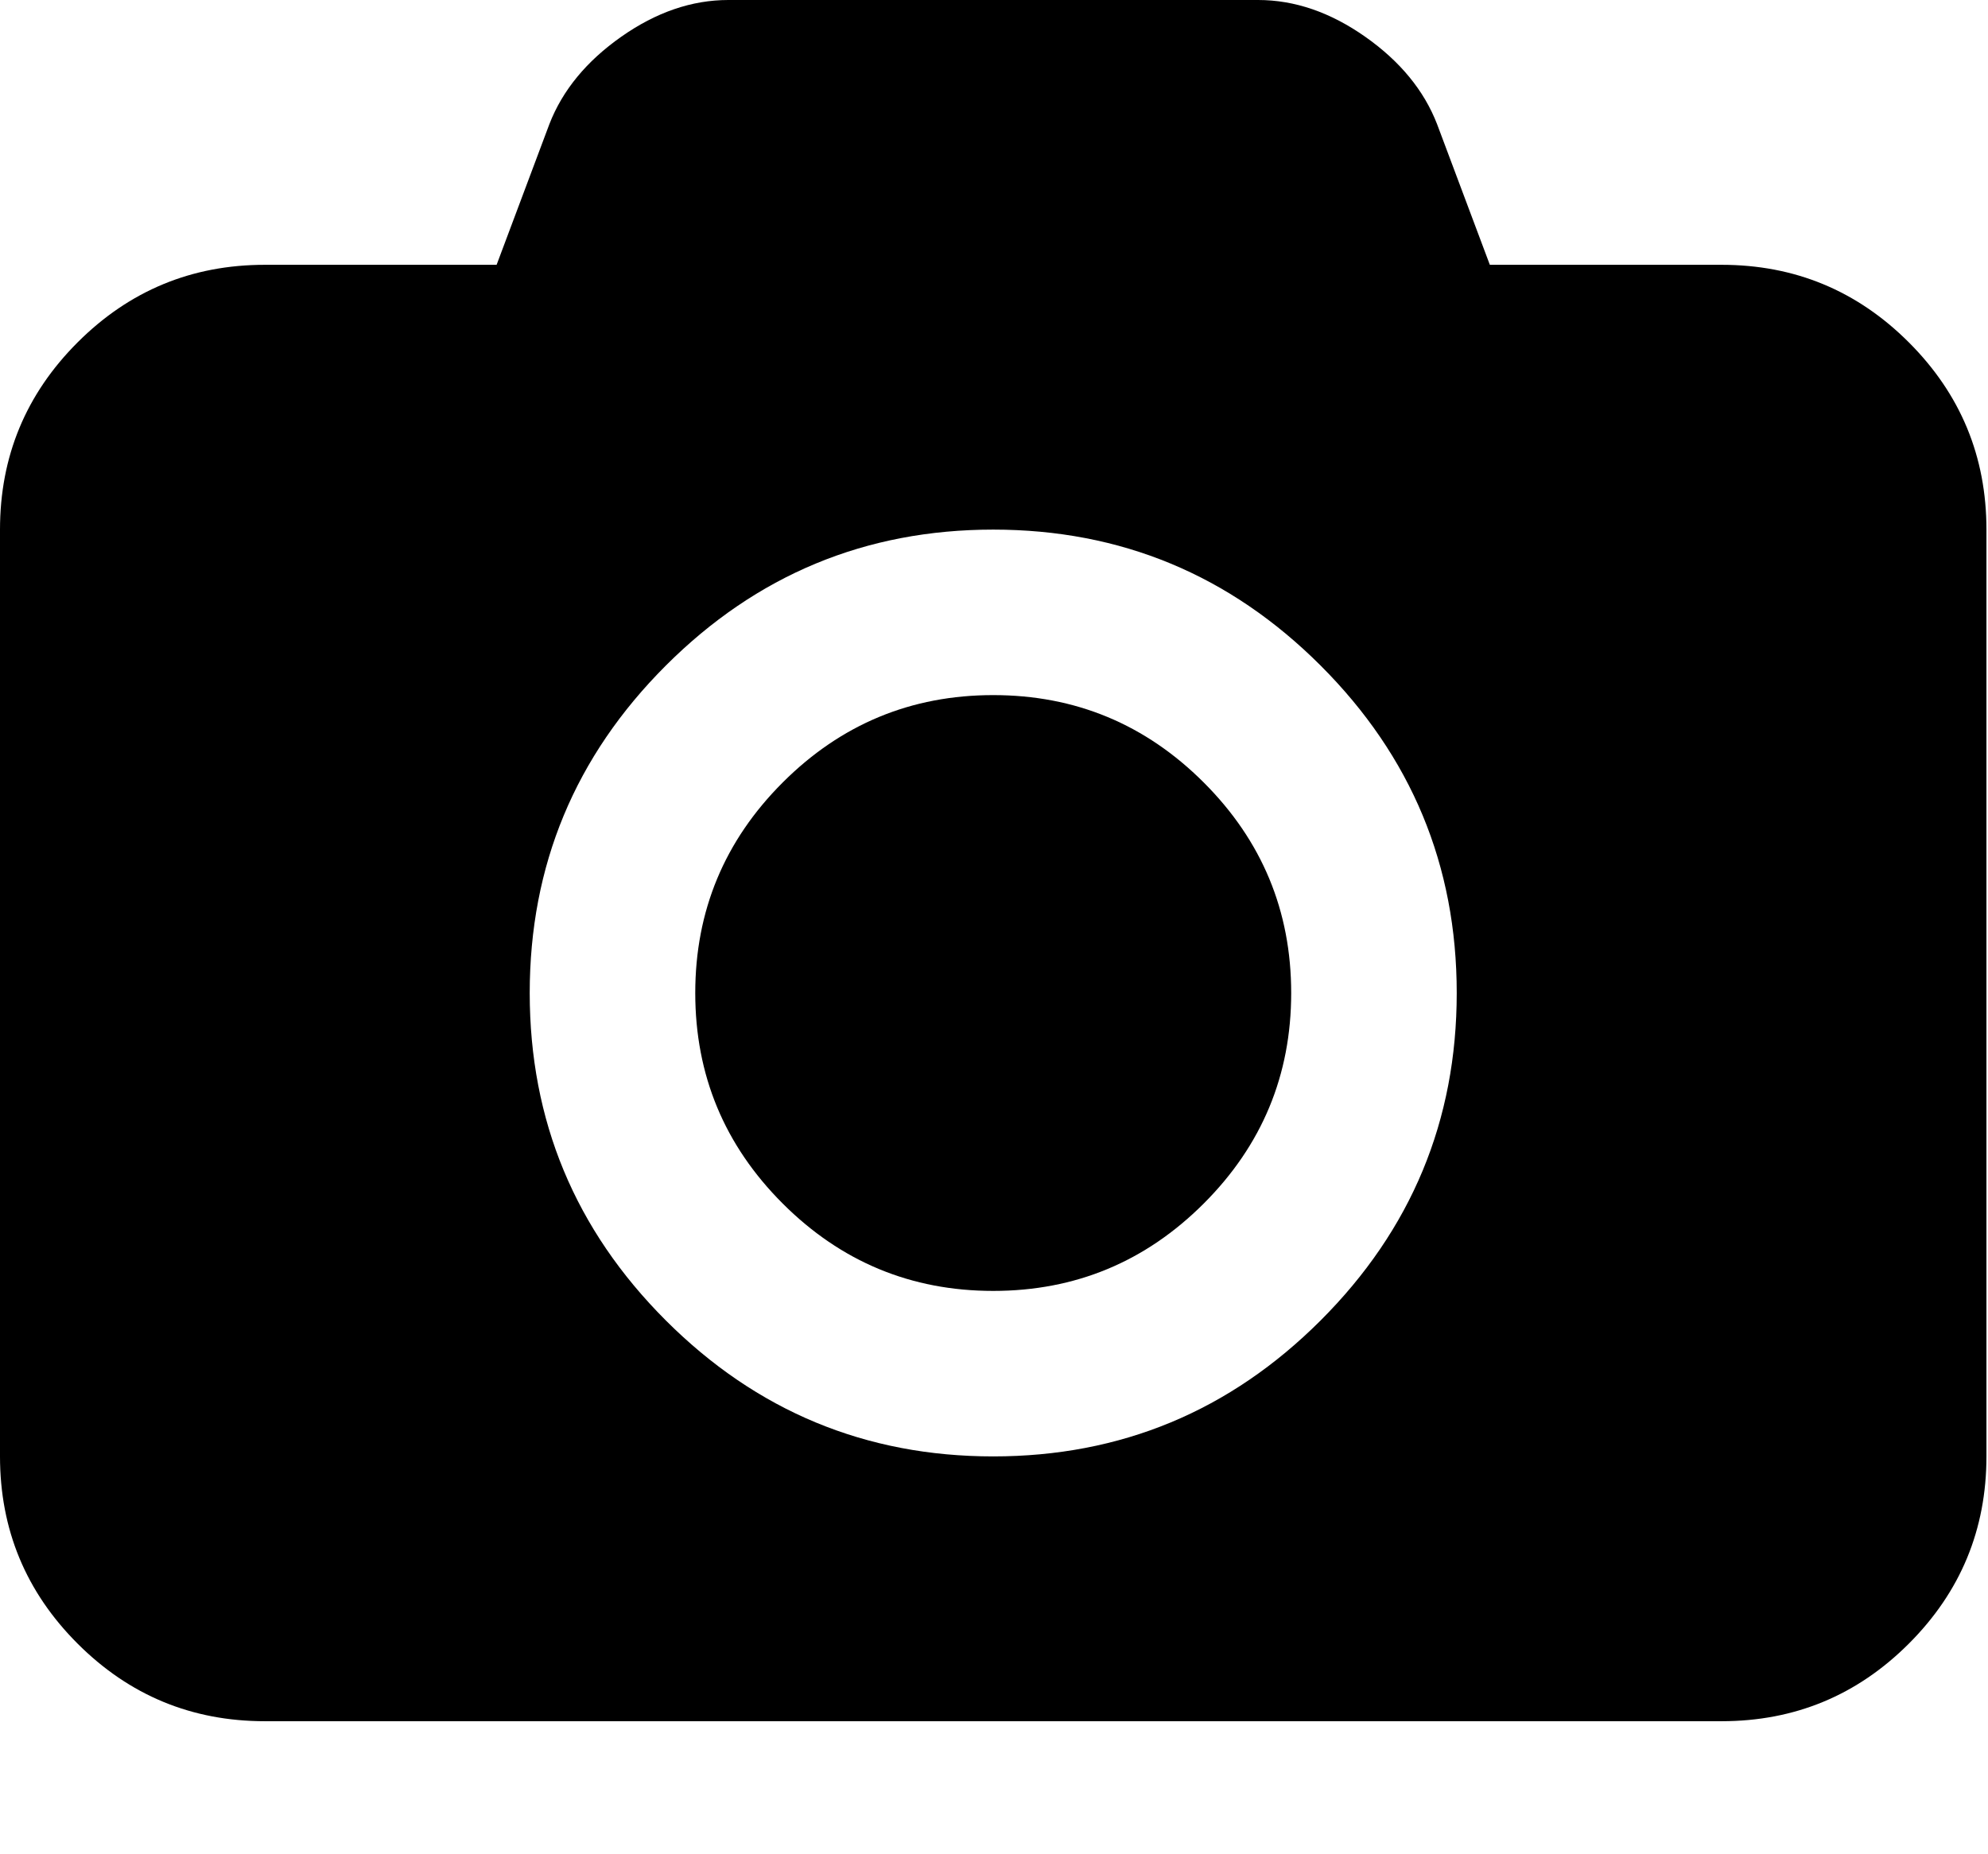
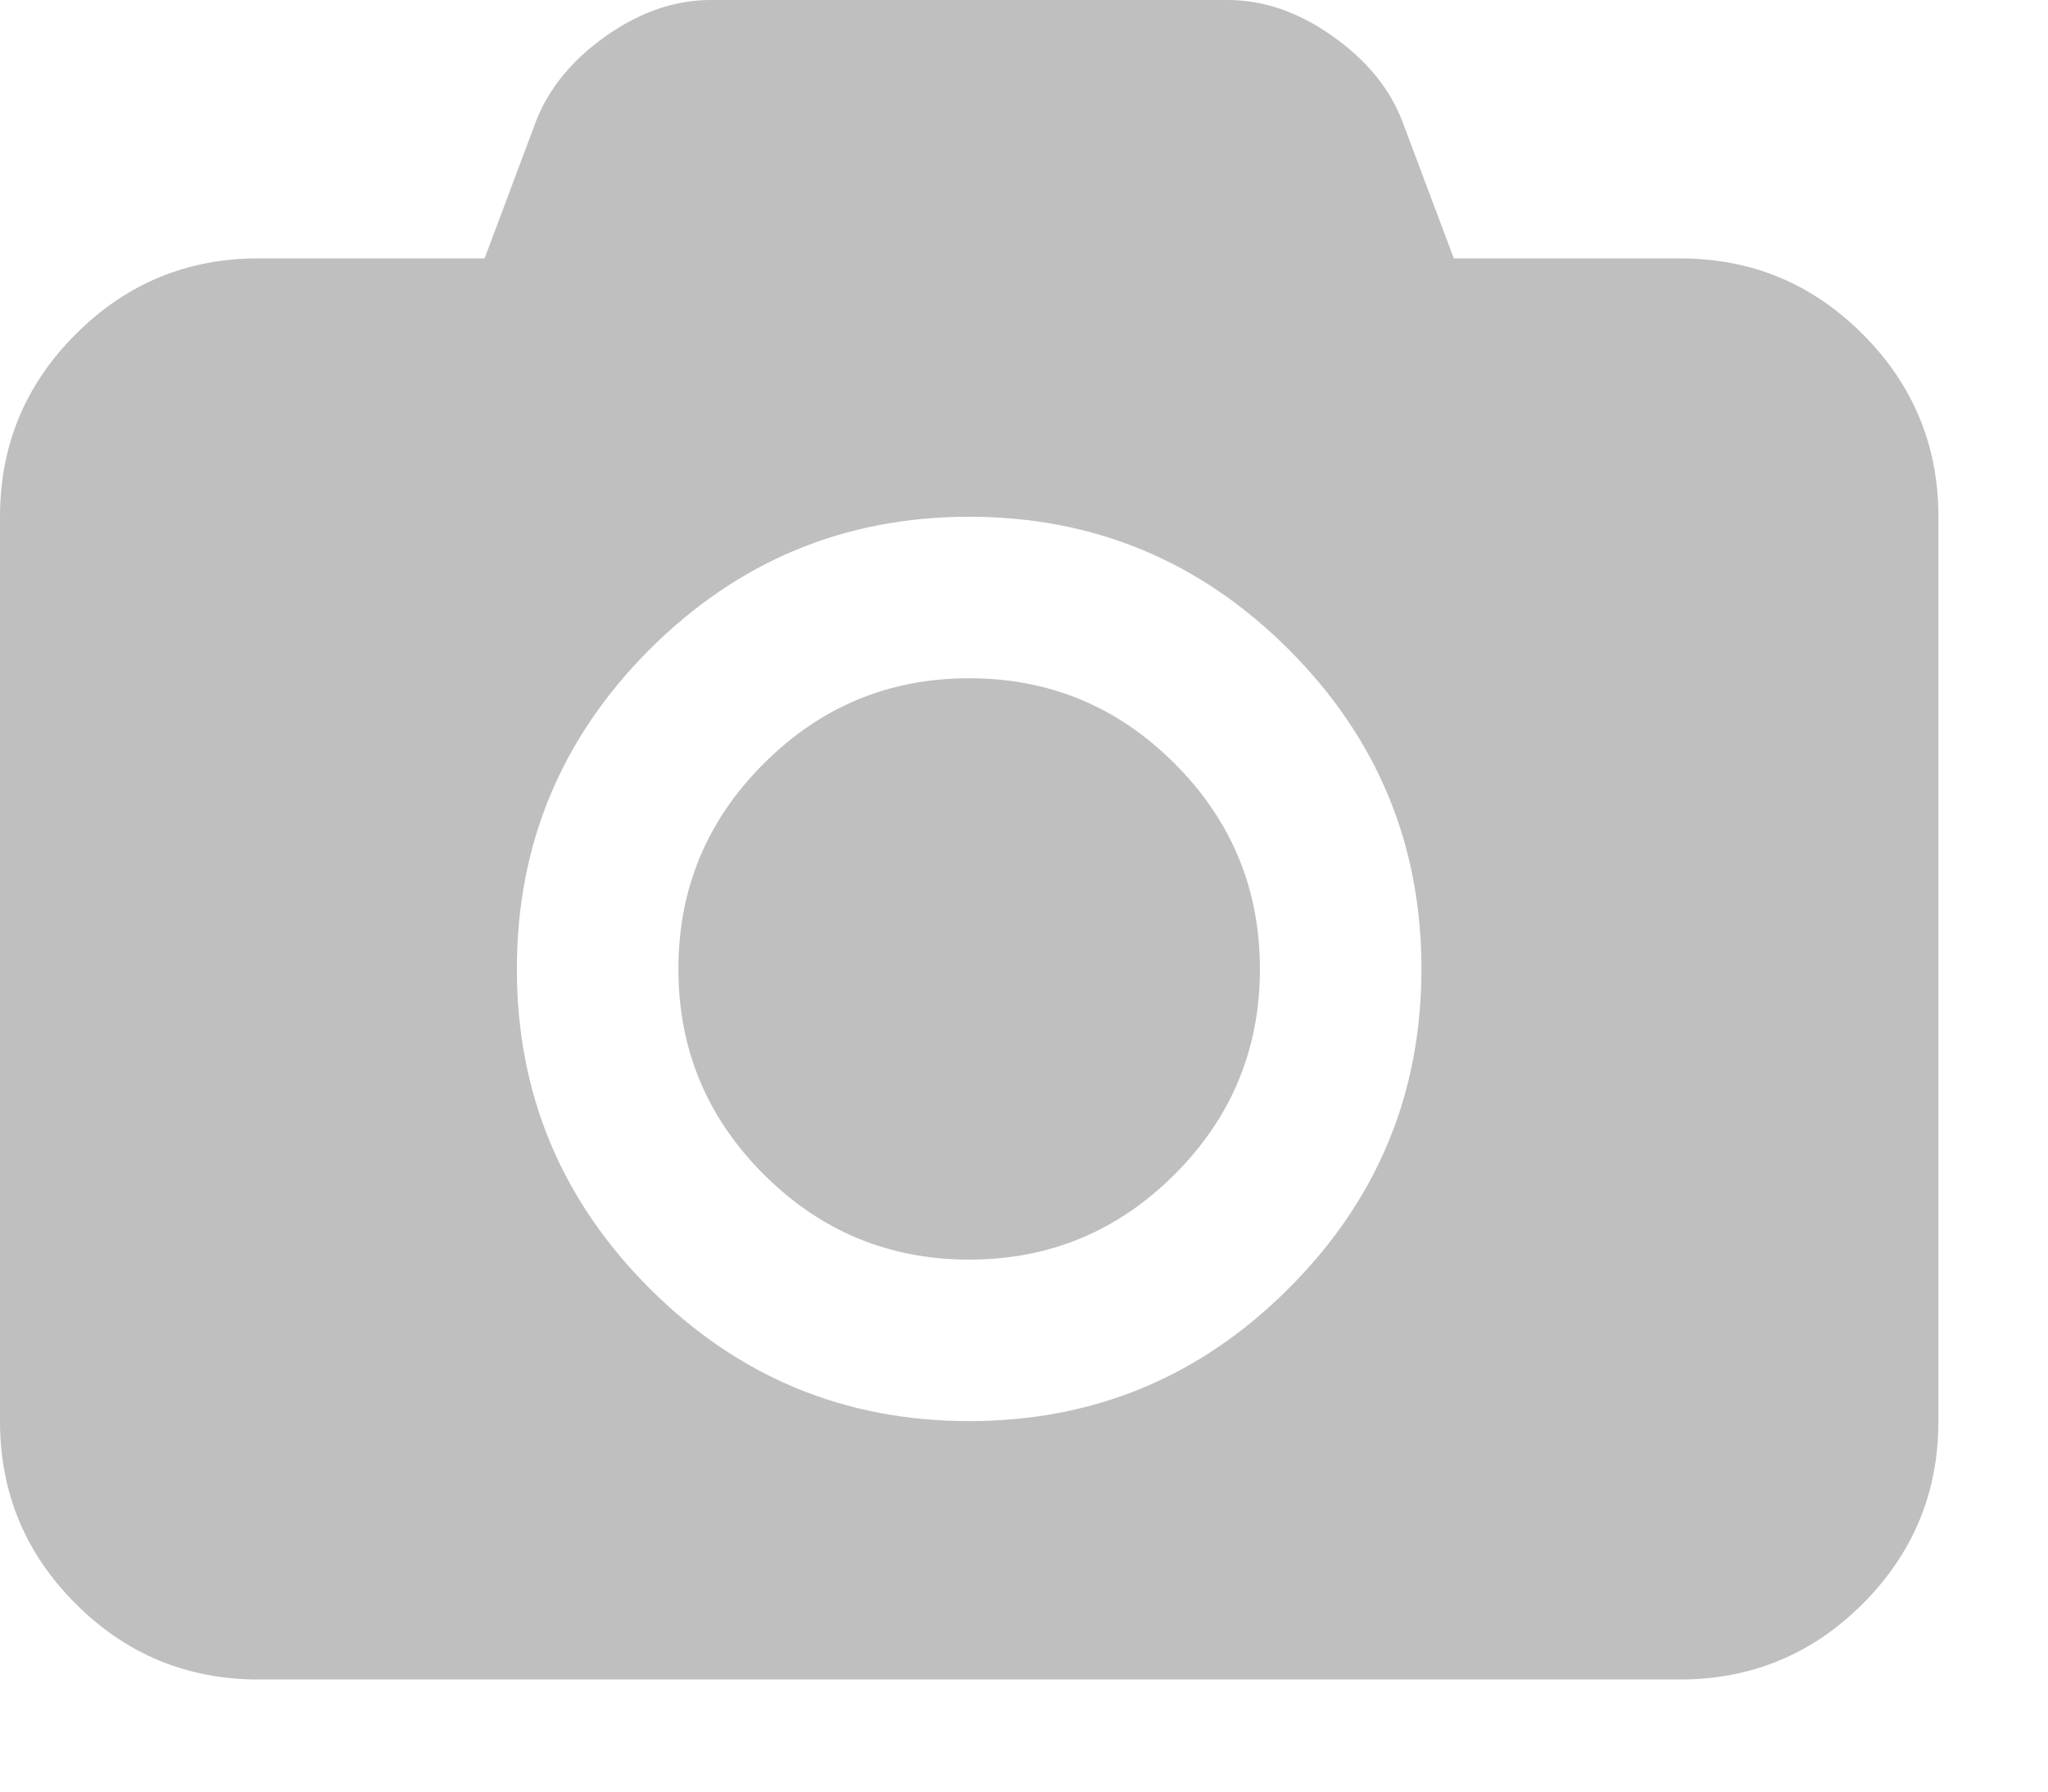
- <svg xmlns="http://www.w3.org/2000/svg" t="1541983597015" class="icon" style="" viewBox="0 0 1098 1024" version="1.1" p-id="4111" width="214.453" height="200">
-   <defs>
-     <style type="text/css" />
-   </defs>
-   <path d="M548.571 384q68 0 116.286 48.286t48.286 116.286-48.286 116.286-116.286 48.286-116.286-48.286-48.286-116.286 48.286-116.286 116.286-48.286zM950.857 146.286q60.571 0 103.429 42.857t42.857 103.429l0 512q0 60.571-42.857 103.429t-103.429 42.857l-804.571 0q-60.571 0-103.429-42.857t-42.857-103.429l0-512q0-60.571 42.857-103.429t103.429-42.857l128 0 29.143-77.714q10.857-28 39.714-48.286t59.143-20.286l292.571 0q30.286 0 59.143 20.286t39.714 48.286l29.143 77.714 128 0zM548.571 804.571q105.714 0 180.857-75.143t75.143-180.857-75.143-180.857-180.857-75.143-180.857 75.143-75.143 180.857 75.143 180.857 180.857 75.143z" p-id="4112" />
+ <svg xmlns="http://www.w3.org/2000/svg" width="16px" height="14px" viewBox="0 0 16 14" version="1.1">
+   <defs />
+   <g id="Page-1" stroke="none" stroke-width="1" fill="none" fill-rule="evenodd">
+     <g id="chat_direct_2" transform="translate(-137, -702)" fill="#BFBFBF" fill-rule="nonzero">
+       <path d="M144.572,707.3 C145.198,707.3 145.733,707.522 146.177,707.967 C146.621,708.411 146.843,708.946 146.843,709.572 C146.843,710.198 146.621,710.733 146.177,711.177 C145.733,711.621 145.198,711.843 144.572,711.843 C143.946,711.843 143.411,711.621 142.967,711.177 C142.522,710.733 142.3,710.198 142.3,709.572 C142.3,708.946 142.522,708.411 142.967,707.967 C143.411,707.522 143.946,707.3 144.572,707.3 Z M150.124,704.019 C150.682,704.019 151.158,704.216 151.552,704.611 C151.946,705.005 152.144,705.481 152.144,706.038 L152.144,713.105 C152.144,713.663 151.946,714.139 151.552,714.533 C151.158,714.927 150.682,715.124 150.124,715.124 L139.019,715.124 C138.462,715.124 137.986,714.927 137.592,714.533 C137.197,714.139 137,713.663 137,713.105 L137,706.038 C137,705.481 137.197,705.005 137.592,704.611 C137.986,704.216 138.462,704.019 139.019,704.019 L140.786,704.019 L141.188,702.946 C141.288,702.689 141.471,702.467 141.736,702.28 C142.002,702.093 142.274,702 142.553,702 L146.591,702 C146.87,702 147.142,702.093 147.407,702.28 C147.673,702.467 147.856,702.689 147.955,702.946 L148.358,704.019 L150.124,704.019 Z M144.572,713.105 C145.545,713.105 146.377,712.76 147.068,712.068 C147.76,711.377 148.105,710.545 148.105,709.572 C148.105,708.599 147.76,707.767 147.068,707.075 C146.377,706.384 145.545,706.038 144.572,706.038 C143.599,706.038 142.767,706.384 142.075,707.075 C141.384,707.767 141.038,708.599 141.038,709.572 C141.038,710.545 141.384,711.377 142.075,712.068 C142.767,712.76 143.599,713.105 144.572,713.105 Z" id="Shape" />
+     </g>
+   </g>
</svg>
